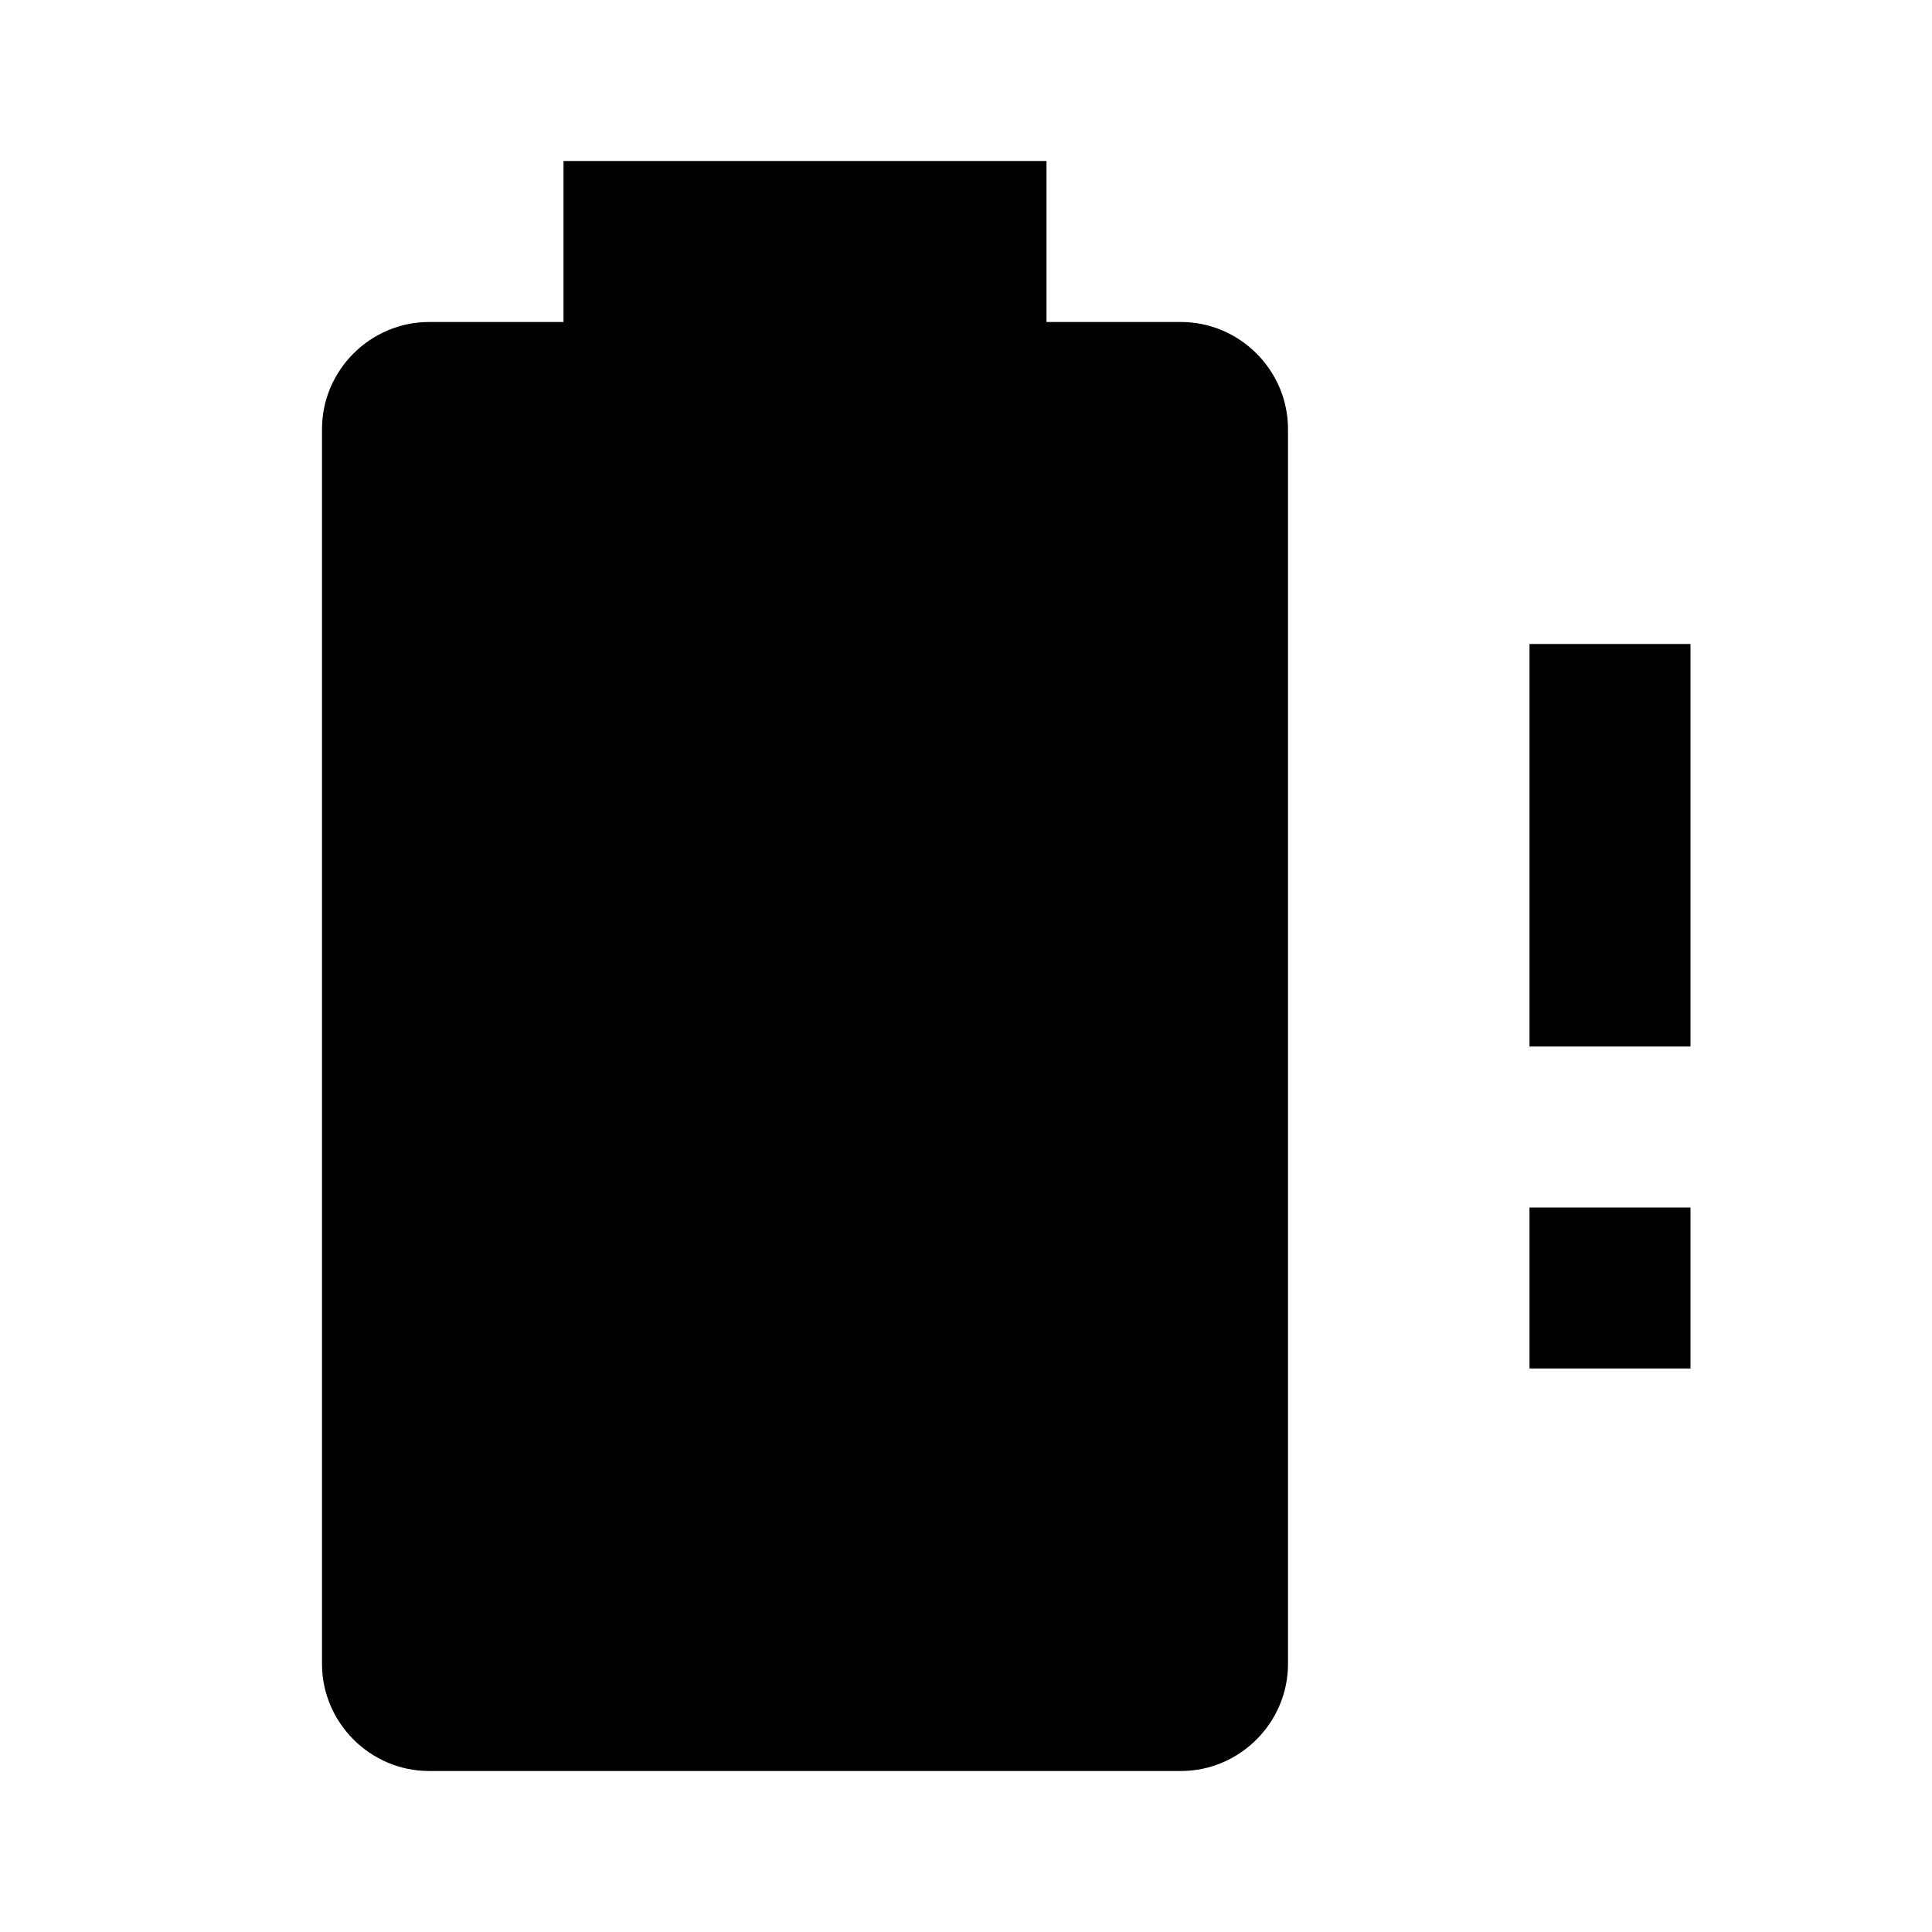
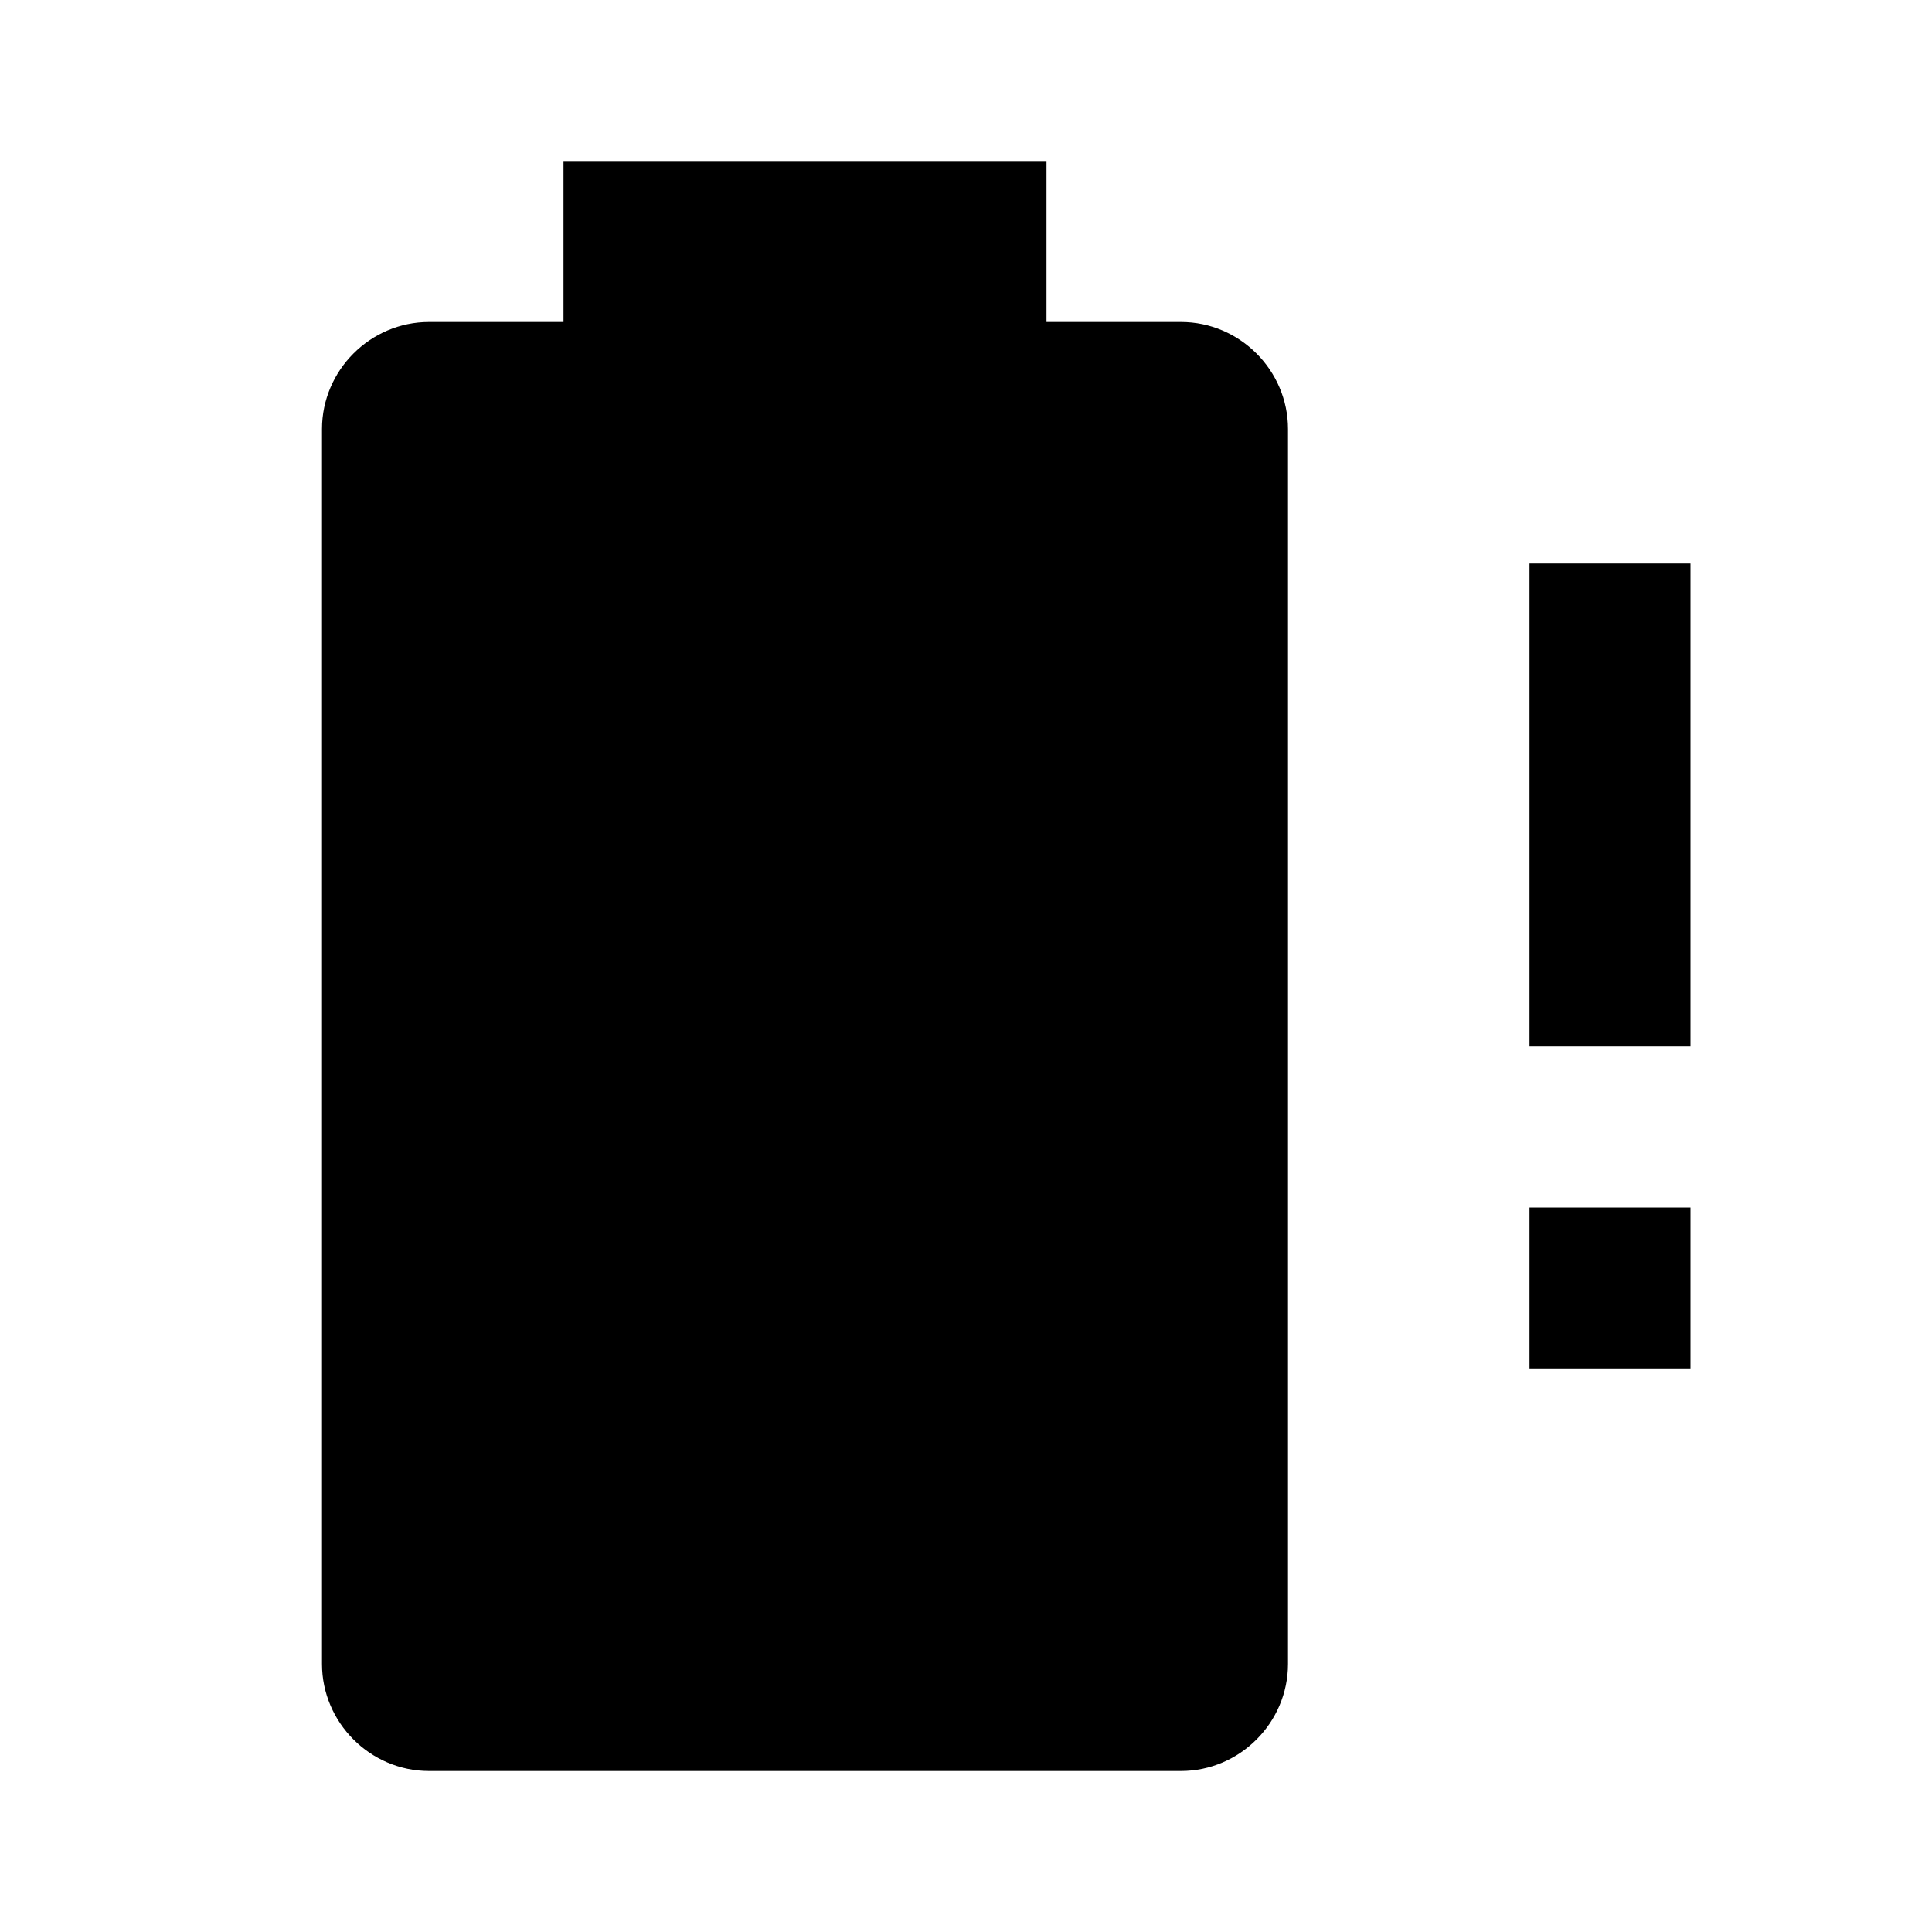
<svg xmlns="http://www.w3.org/2000/svg" version="1.1" id="mdi-battery-alert-variant" width="24" height="24" viewBox="0 0 24 24">
-   <path d="M14.67 4H13V2H7V4H5.33C4.6 4 4 4.6 4 5.33V20.67C4 21.4 4.6 22 5.33 22H14.67C15.4 22 16 21.4 16 20.67V5.33C16 4.6 15.4 4 14.67 4M21 13H19V8H21V13M21 17H19V15H21V17Z" />
+   <path d="M14.67 4H13V2H7V4H5.33C4.6 4 4 4.6 4 5.33V20.67C4 21.4 4.6 22 5.33 22H14.67C15.4 22 16 21.4 16 20.67V5.33C16 4.6 15.4 4 14.67 4M21 13H19V7H21V13M21 17H19V15H21V17Z" />
</svg>
